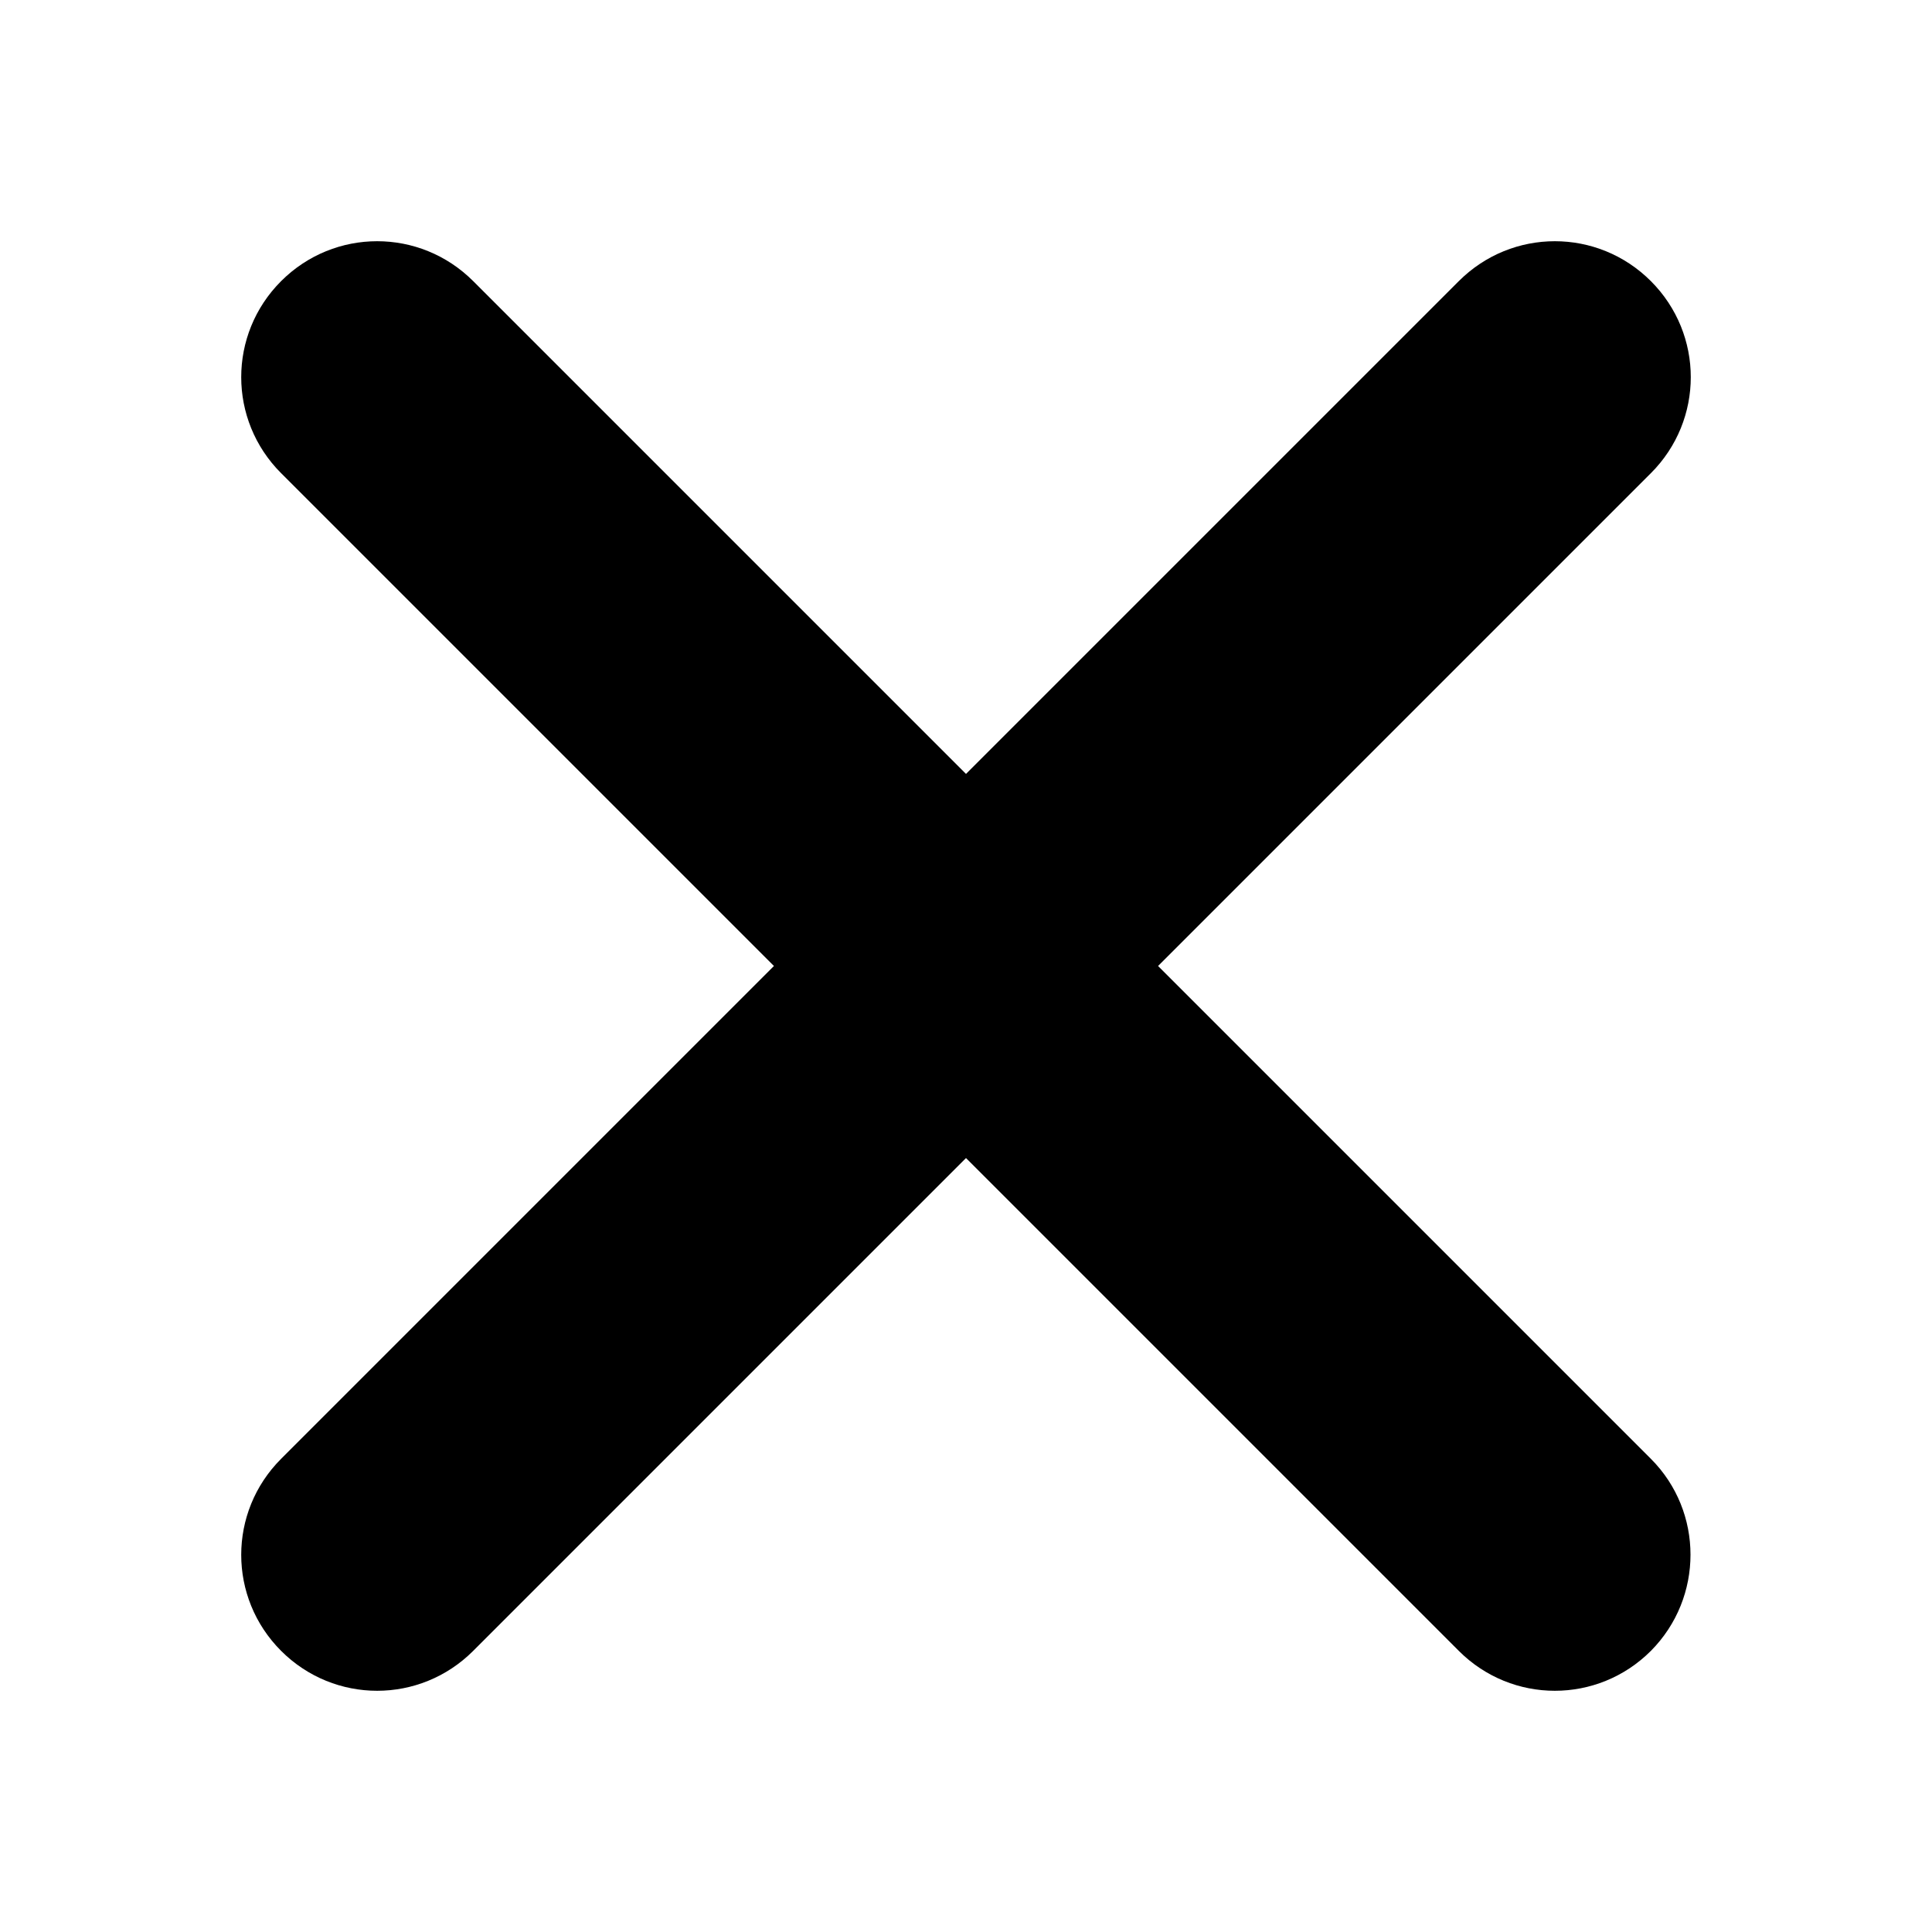
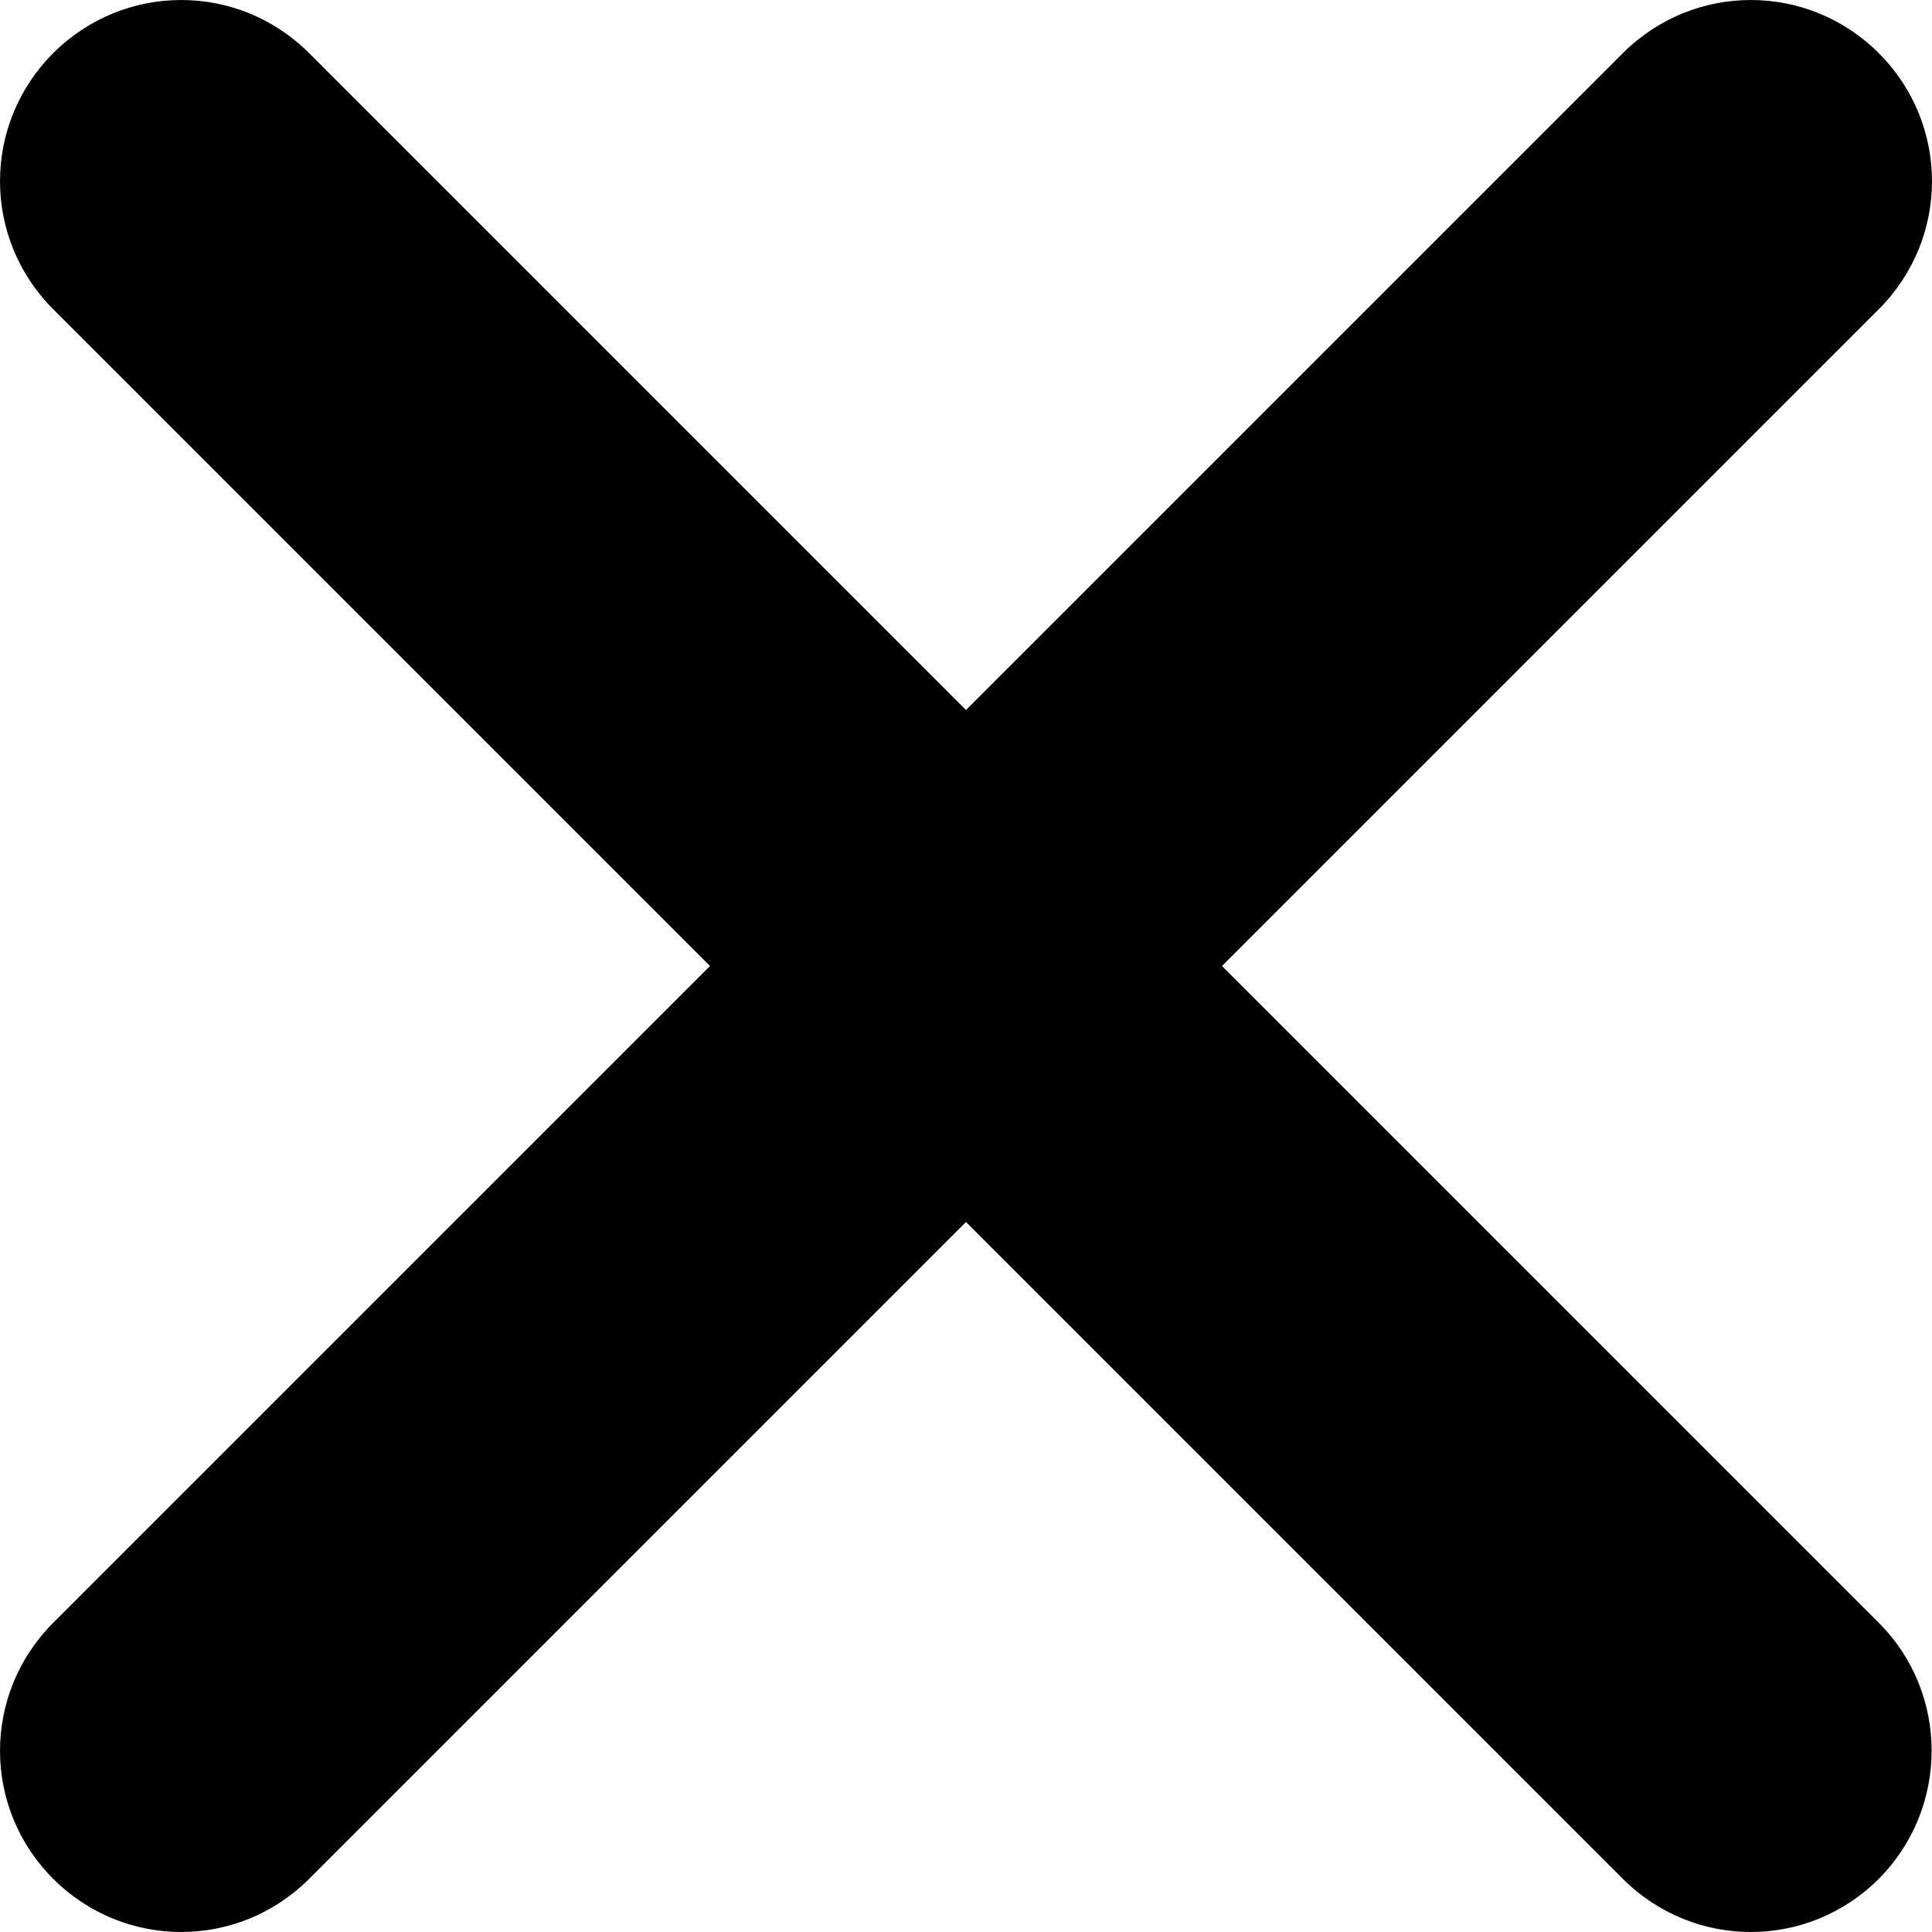
- <svg xmlns="http://www.w3.org/2000/svg" width="512" height="512" viewBox="0 0 512 512" id="close">
-   <path d="M437.5 386.6L306.9 256l130.6-130.6c14.1-14.1 14.1-36.8 0-50.9-14.1-14.1-36.8-14.1-50.9 0L256 205.1 125.4 74.5c-14.1-14.1-36.8-14.1-50.9 0-14.1 14.1-14.1 36.8 0 50.9L205.1 256 74.5 386.6c-14.1 14.1-14.1 36.8 0 50.9 14.1 14.1 36.8 14.1 50.9 0L256 306.9l130.6 130.6c14.1 14.1 36.8 14.1 50.9 0 14-14.1 14-36.9 0-50.9z" />
+ <svg xmlns="http://www.w3.org/2000/svg" width="36" height="36" viewBox="0 0 36 36" id="close" version="1.1">
+   <path d="M 35.009,30.239 22.77,18 35.009,5.761 c 1.321,-1.321 1.321,-3.449 0,-4.77 -1.321,-1.321 -3.449,-1.321 -4.77,0 L 18,13.23 5.761,0.991 c -1.321,-1.321 -3.449,-1.321 -4.77,0 -1.321,1.321 -1.321,3.449 0,4.77 L 13.23,18 0.991,30.239 c -1.321,1.321 -1.321,3.449 0,4.77 1.321,1.321 3.449,1.321 4.77,0 L 18,22.77 30.239,35.009 c 1.321,1.321 3.449,1.321 4.77,0 1.312,-1.321 1.312,-3.458 0,-4.77 z" id="path1" style="stroke-width:0.094" />
</svg>
